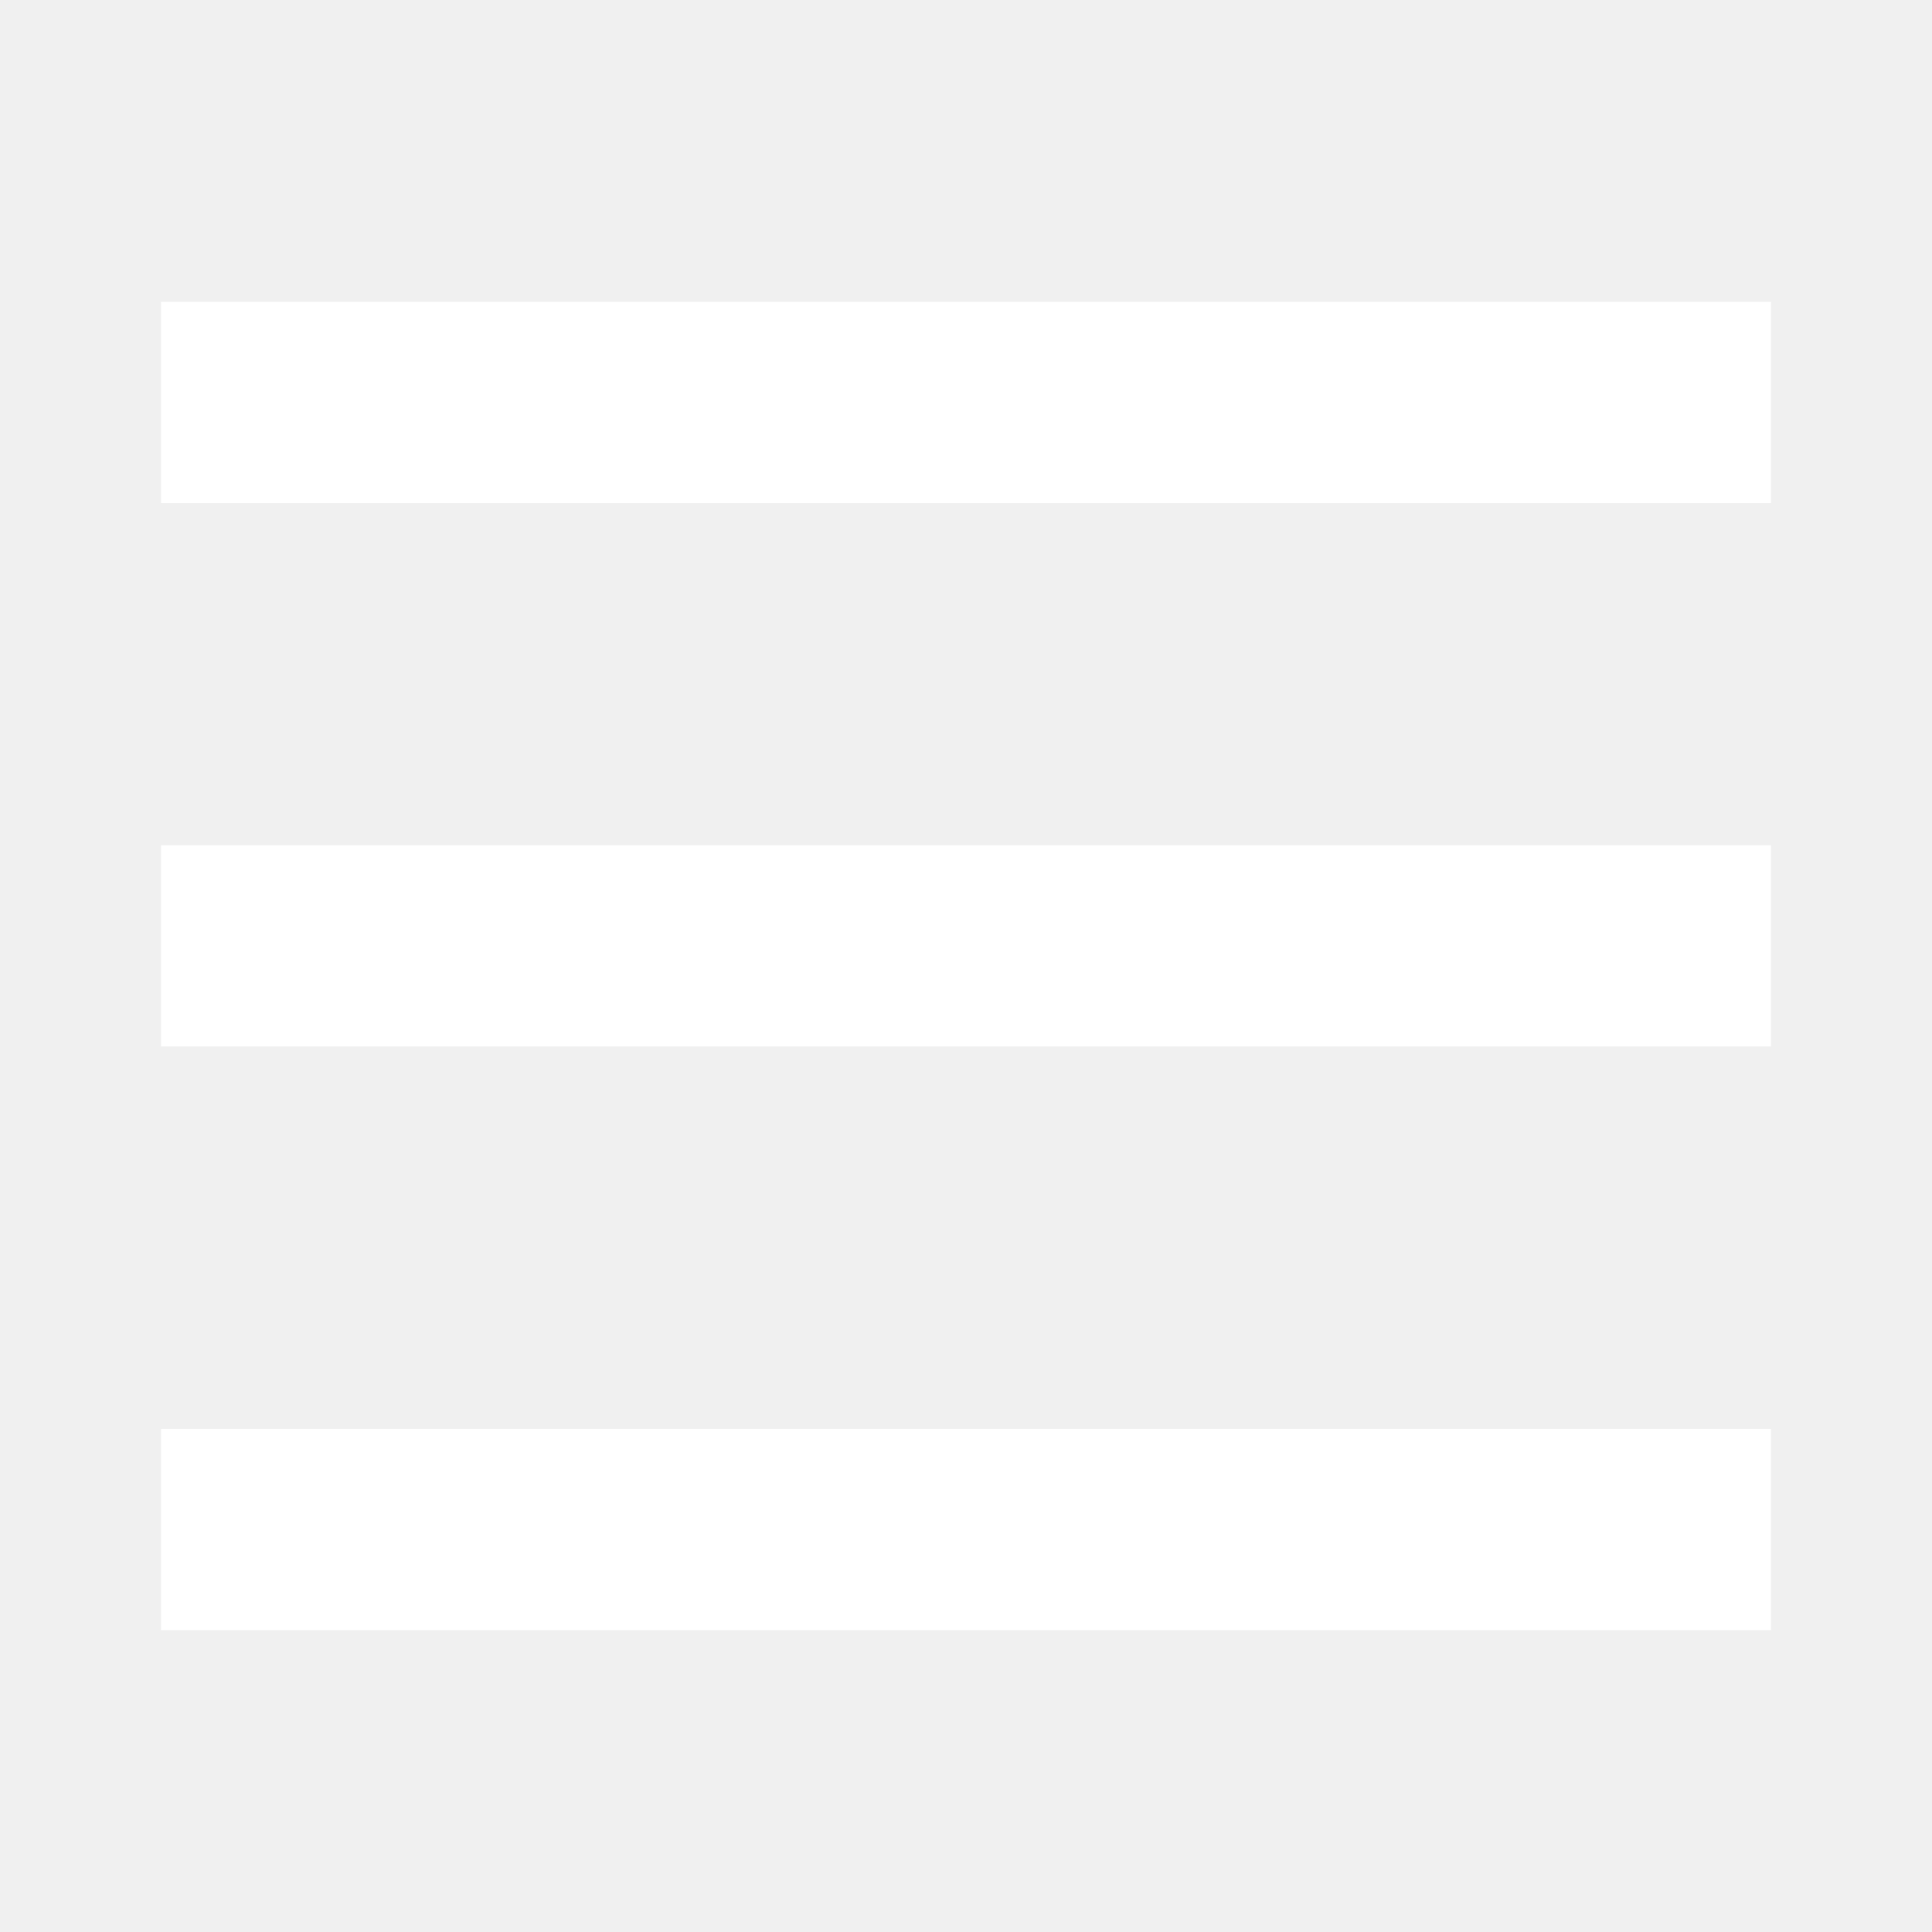
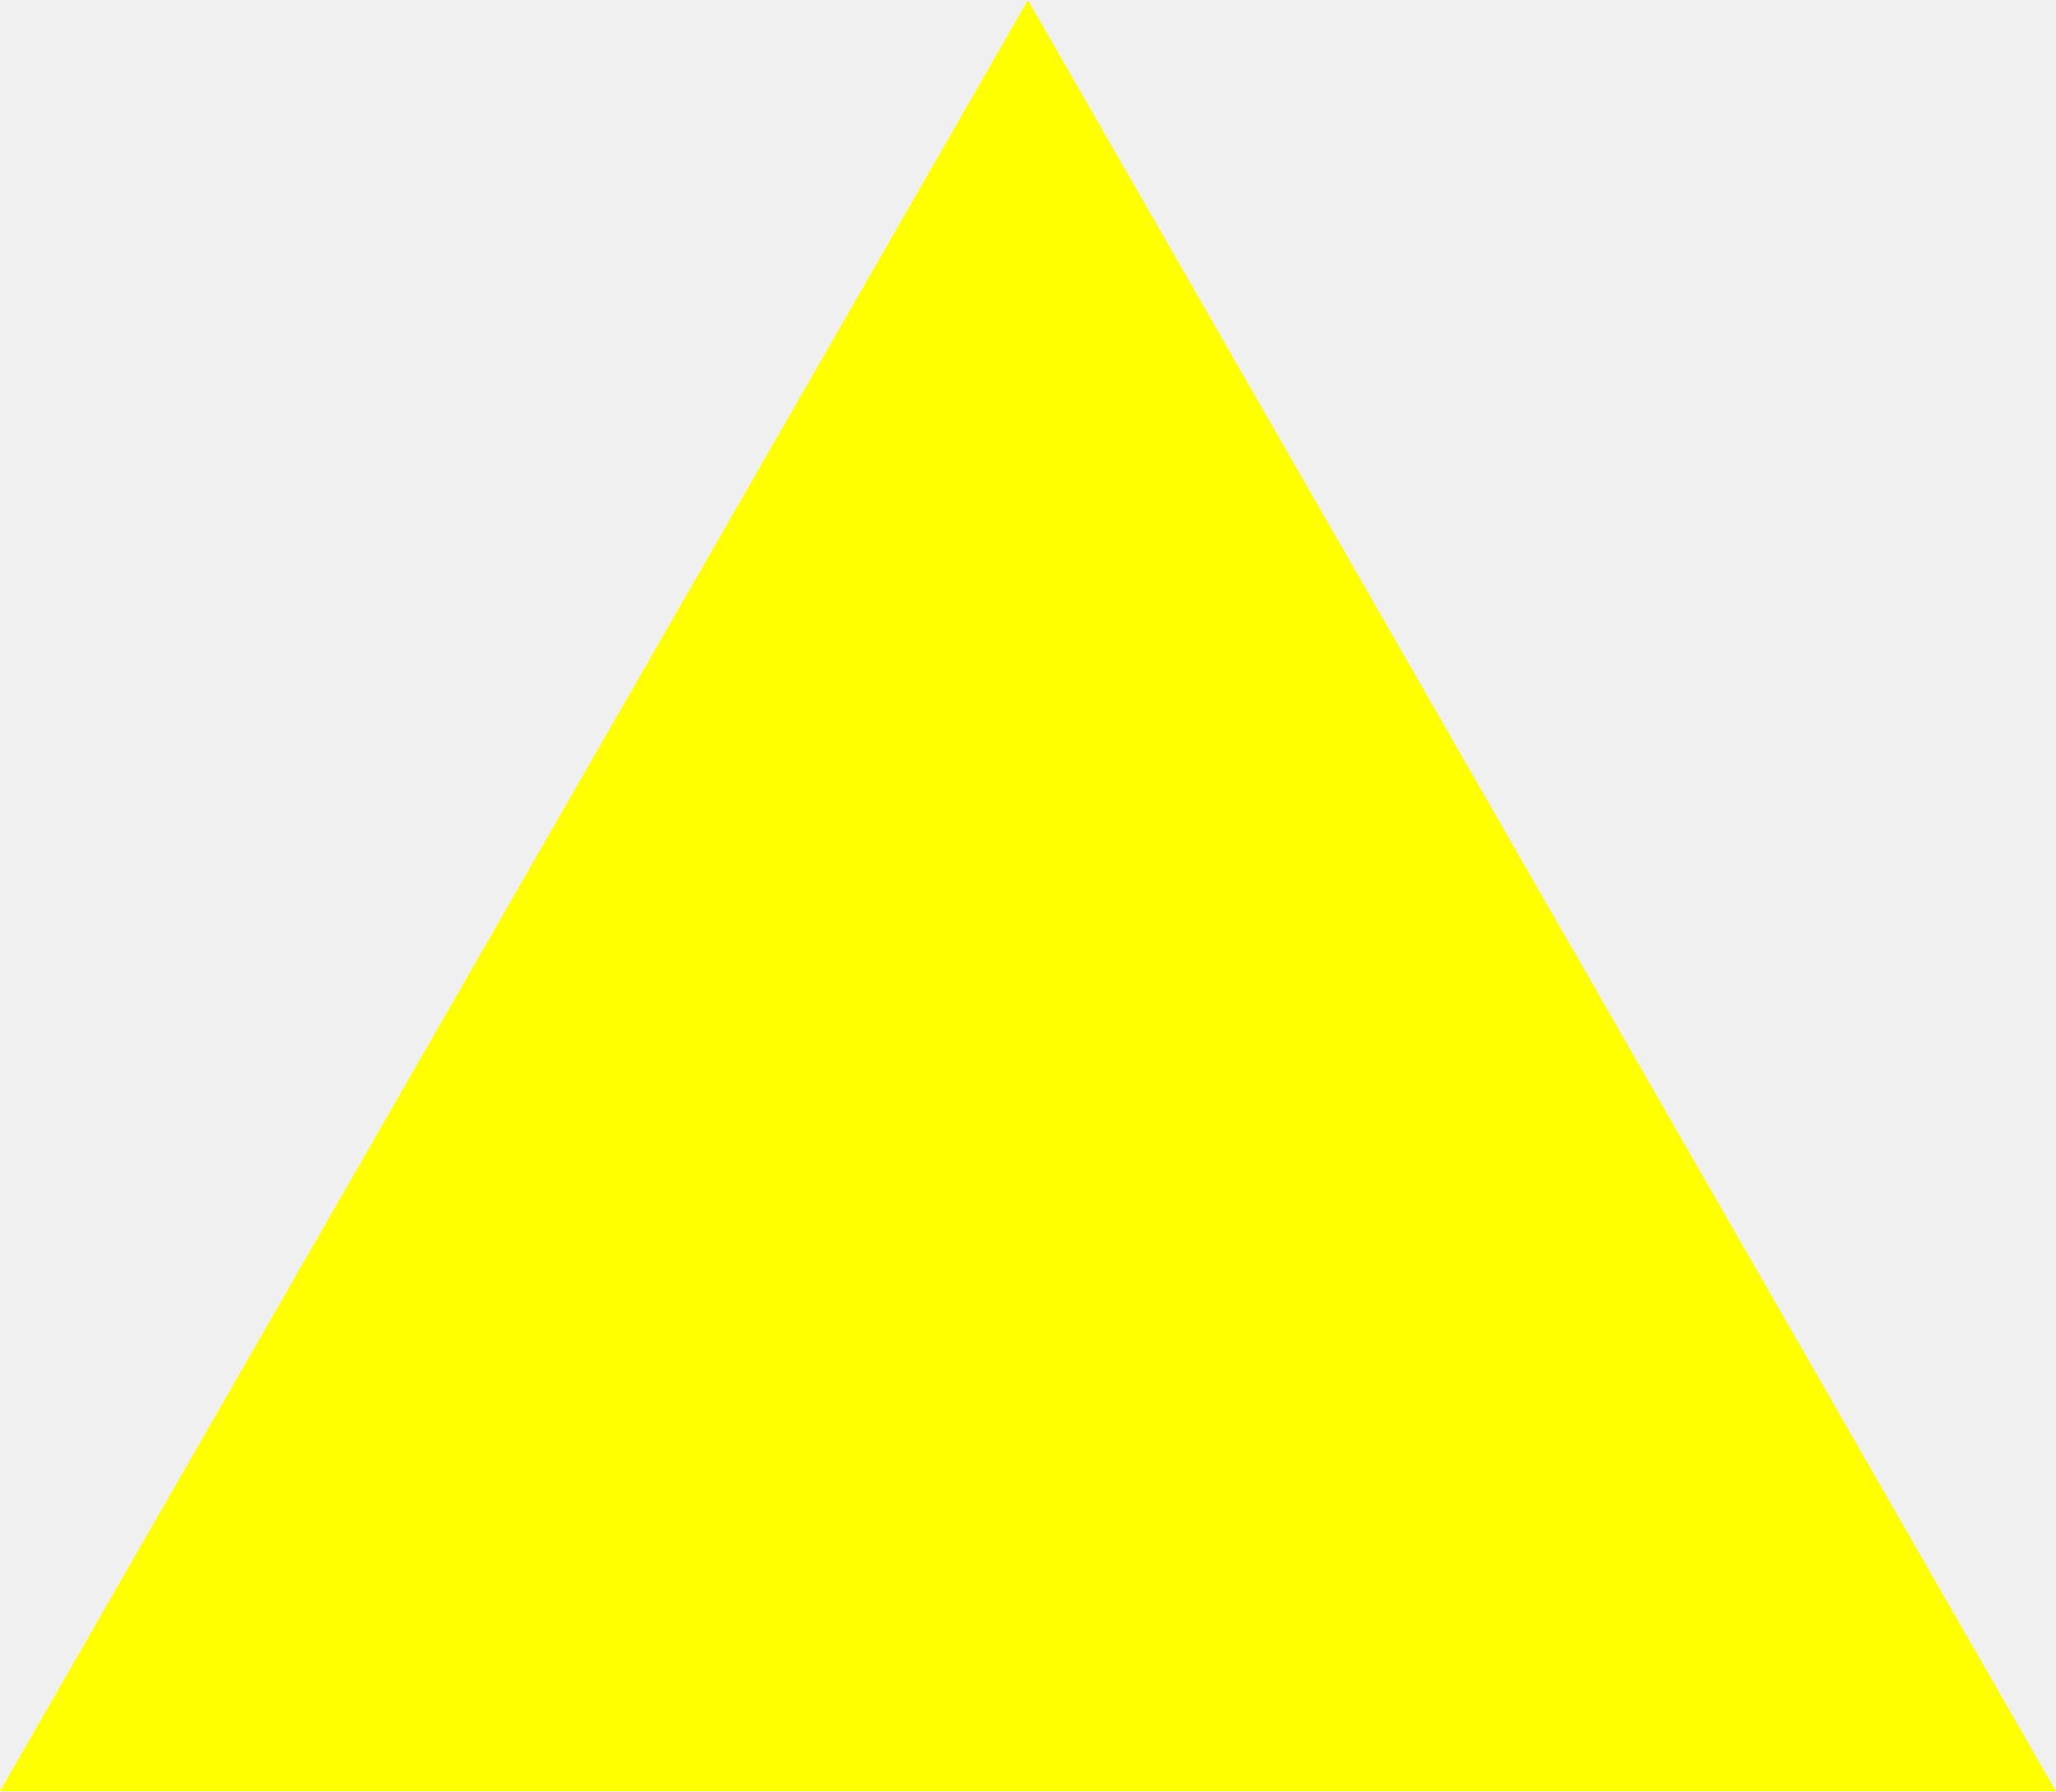
- <svg xmlns="http://www.w3.org/2000/svg" width="96" height="96" id="svg2" version="1.1">
+ <svg xmlns="http://www.w3.org/2000/svg" width="335.371" height="292.187" id="svg2" version="1.1">
  <defs id="defs4" />
-   <g id="layer1" transform="translate(0,-956.3622)">
-     <rect style="fill:#ffffff;fill-opacity:1;stroke:#ffffff;stroke-width:0.924;stroke-opacity:1" id="rect3002" width="79.076" height="9.076" x="8.462" y="971.824" />
-     <rect style="fill:#ffffff;fill-opacity:1;stroke:#ffffff;stroke-width:0.924;stroke-opacity:1" id="rect3002-1" width="79.076" height="9.076" x="8.462" y="1027.824" />
-     <rect style="fill:#ffffff;fill-opacity:1;stroke:#ffffff;stroke-width:0.924;stroke-opacity:1" id="rect3002-1-7" width="79.076" height="9.076" x="8.462" y="998.824" />
+   <g id="layer1" transform="translate(-101.015,-760.1756)">
+     <path style="fill:#ffff00;fill-opacity:1;stroke:none" d="m 268.7,760.176 167.685,292.187 -335.371,0 z" id="rect2990" />
  </g>
</svg>
